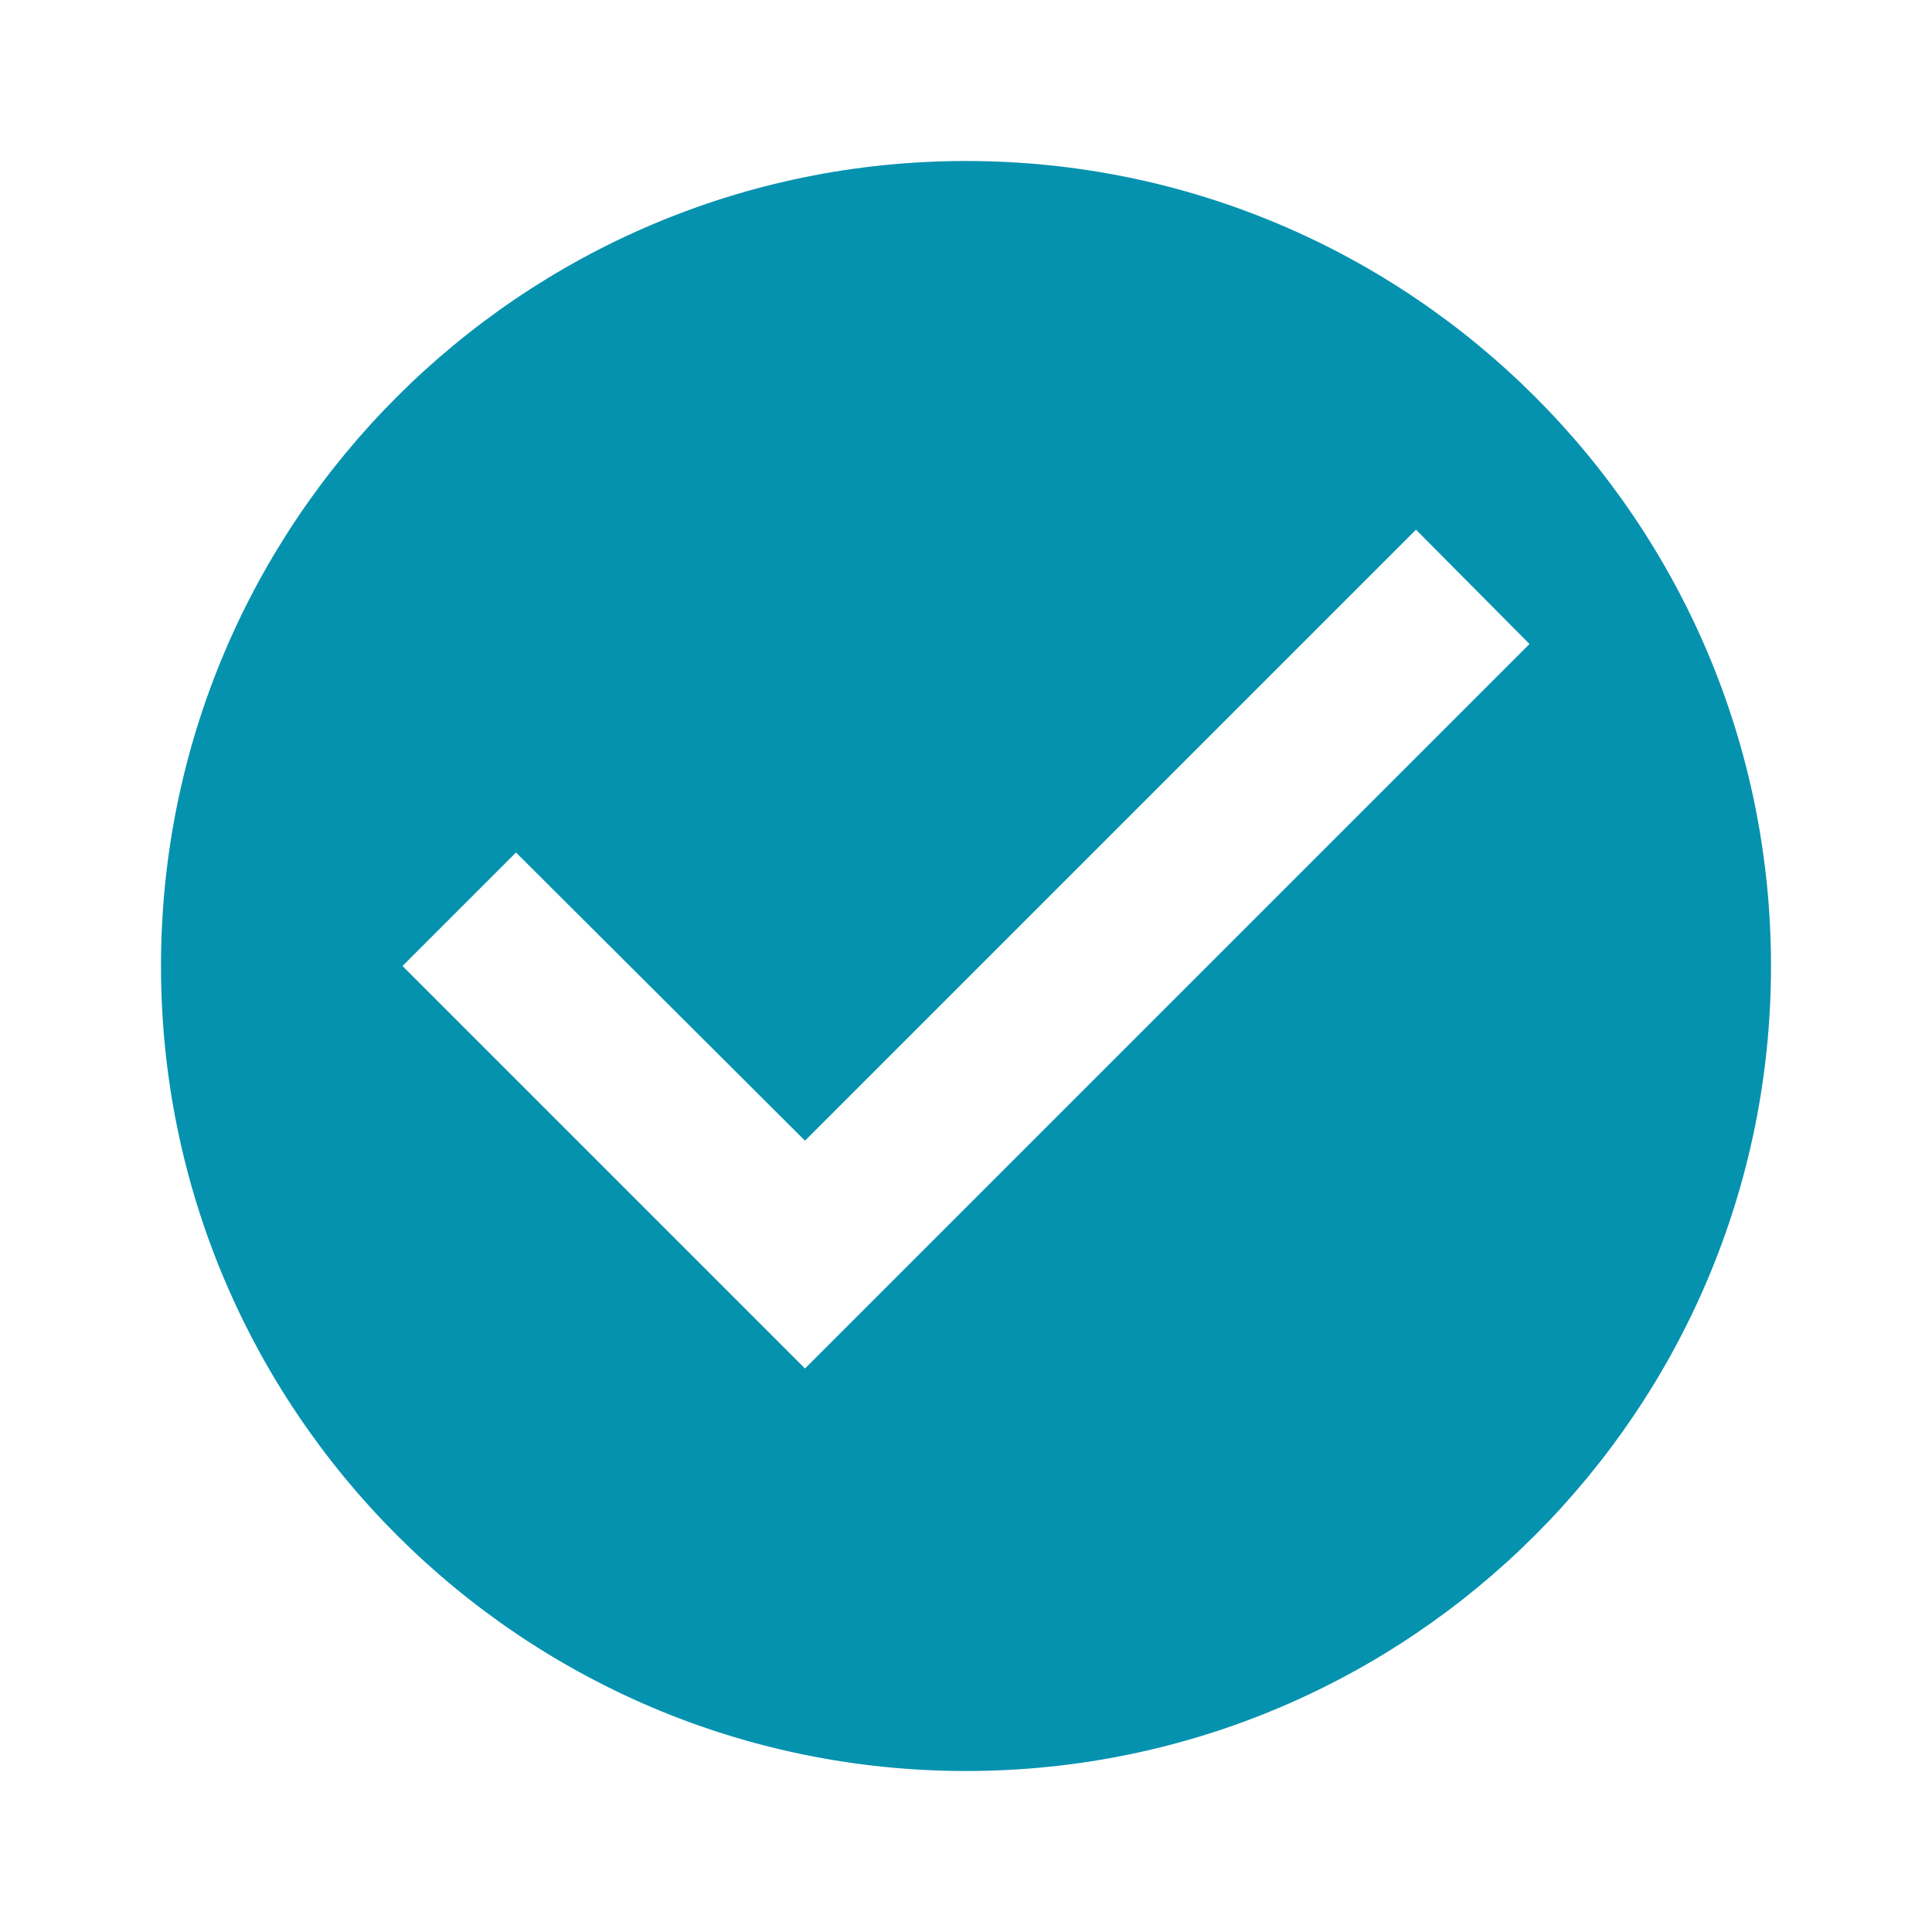
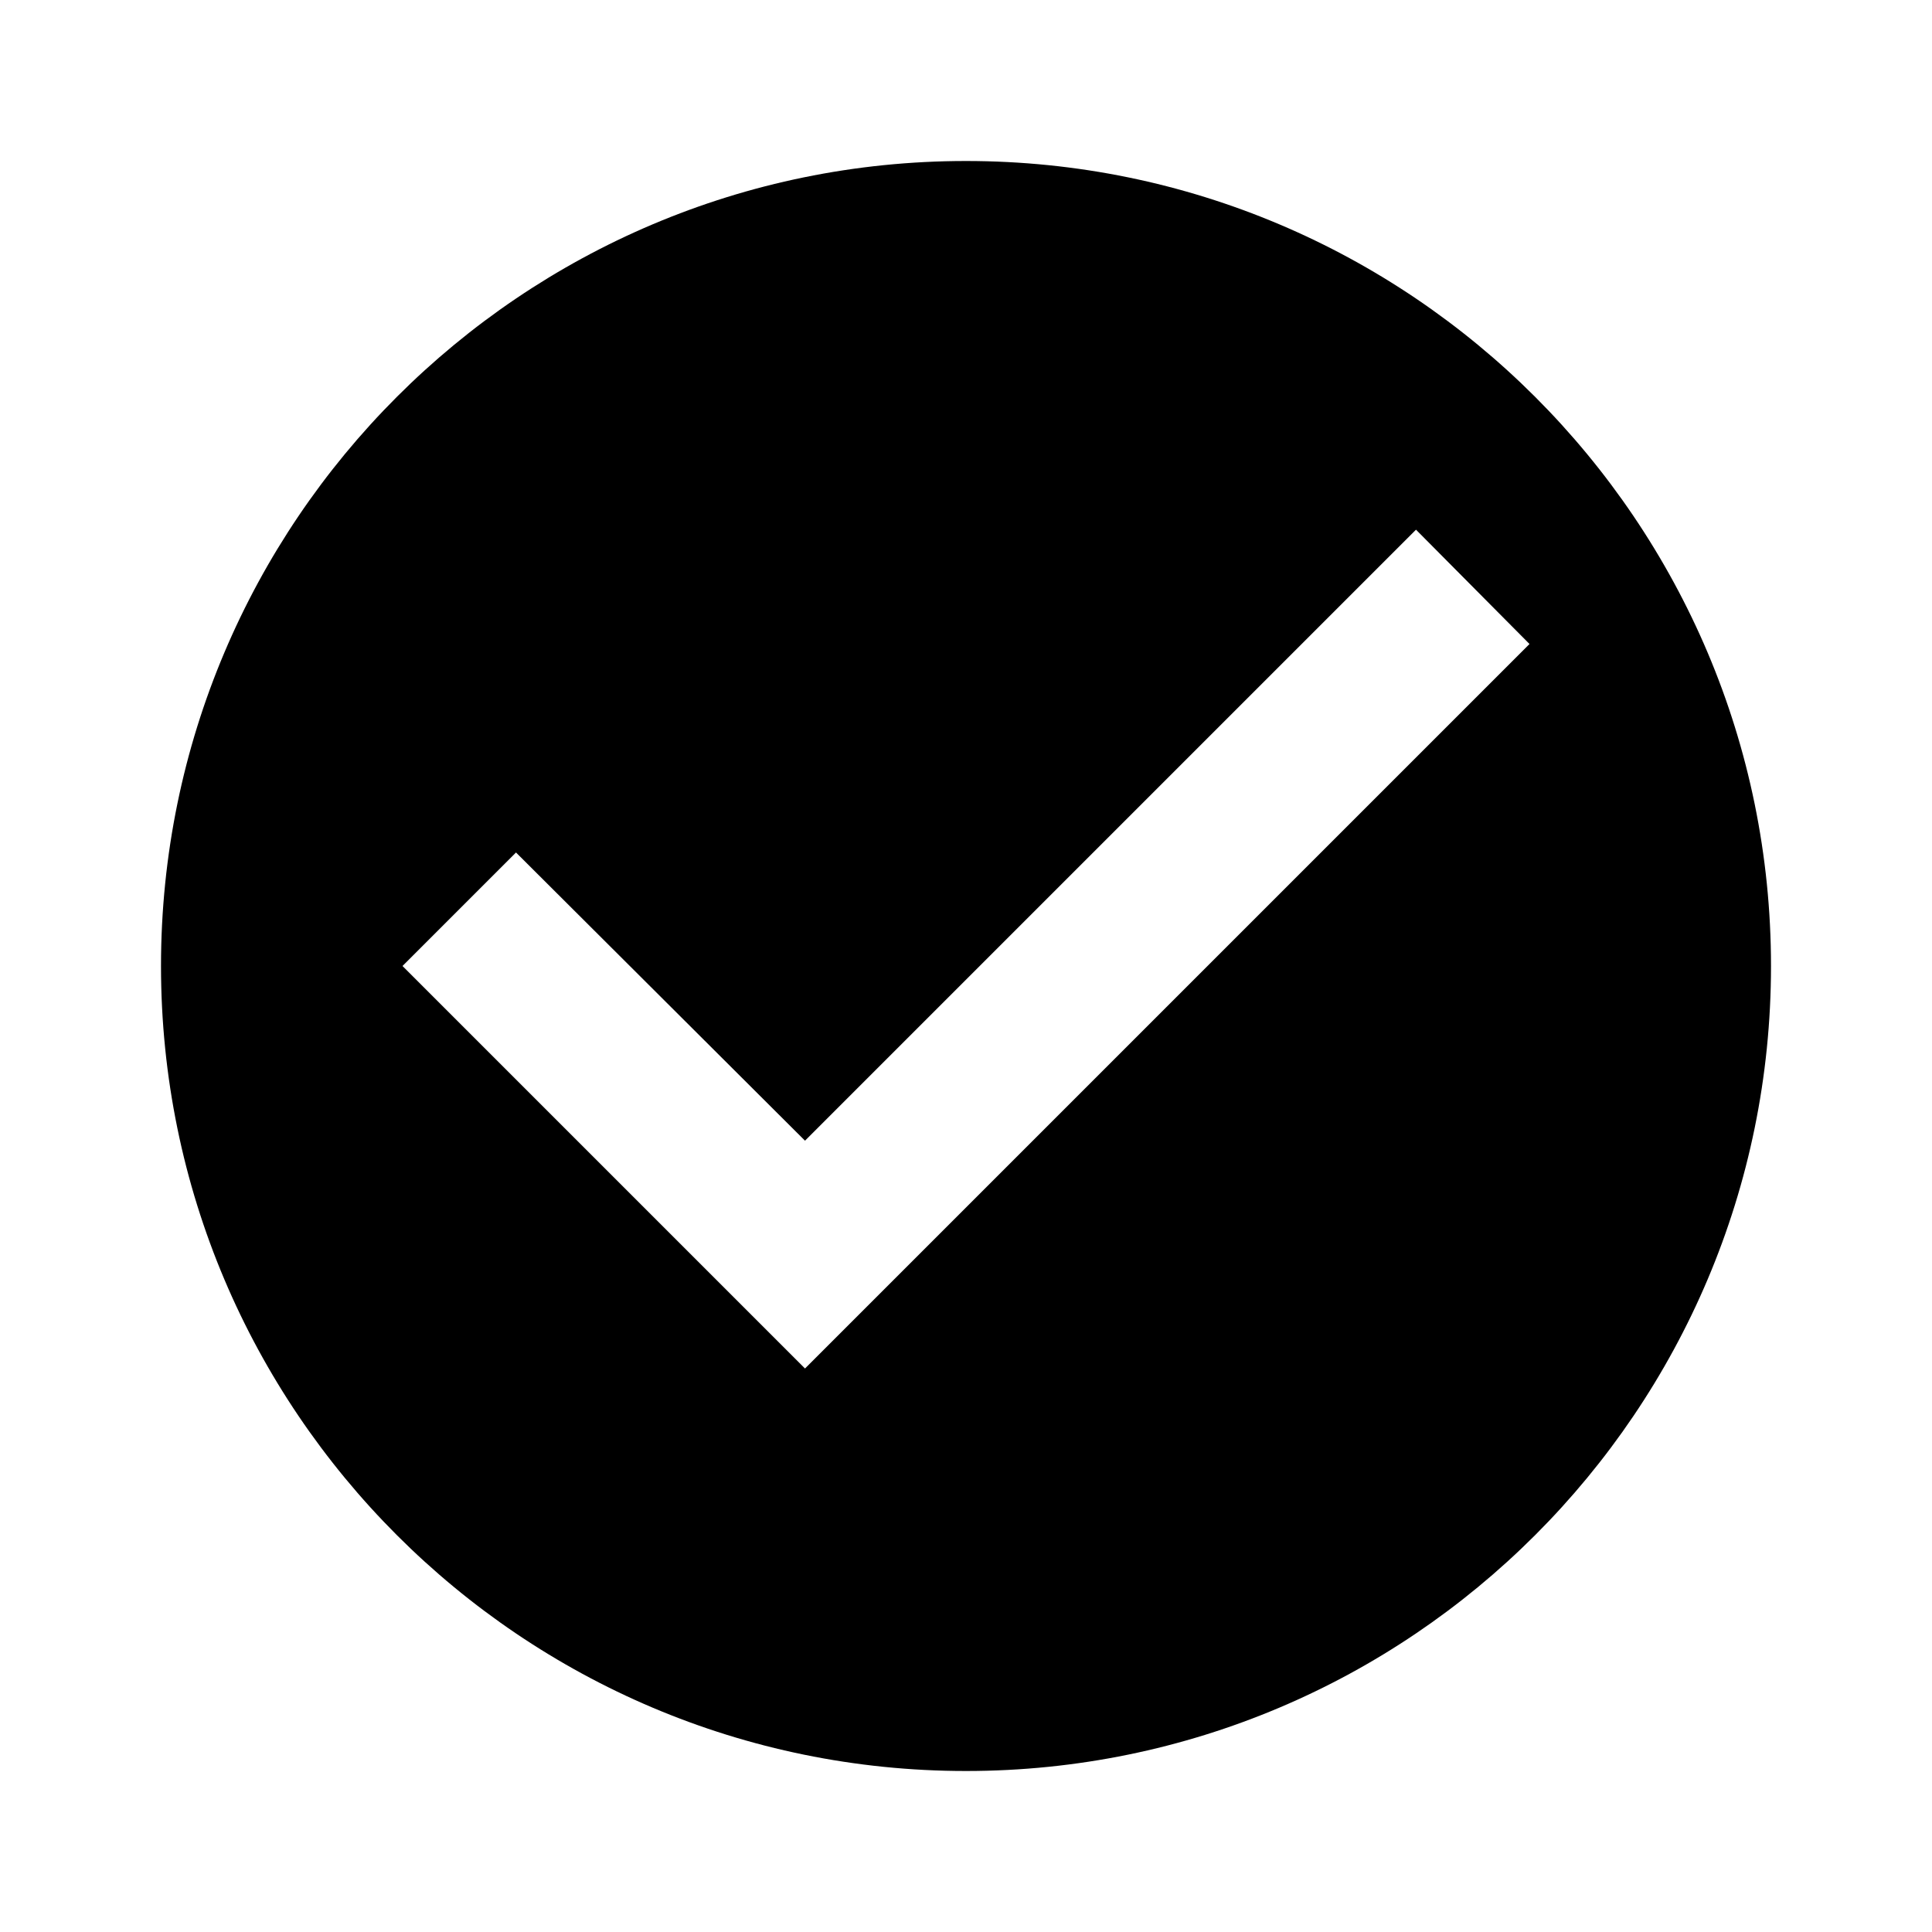
<svg xmlns="http://www.w3.org/2000/svg" viewBox="0 0 24 24">
-   <path fill="#0592AF" d="M12 2C6.48 2 2 6.48 2 12s4.48 10 10 10 10-4.48 10-10S17.52 2 12 2zm-2 15l-5-5 1.41-1.41L10 14.17l7.59-7.59L19 8l-9 9z" transform="translate(-75 -264) translate(40 228) translate(30 30) translate(5 6)" />
+   <path d="M12 2C6.48 2 2 6.48 2 12s4.48 10 10 10 10-4.48 10-10S17.52 2 12 2zm-2 15l-5-5 1.41-1.41L10 14.17l7.59-7.59L19 8l-9 9z" transform="translate(-75 -264) translate(40 228) translate(30 30) translate(5 6)" />
</svg>
